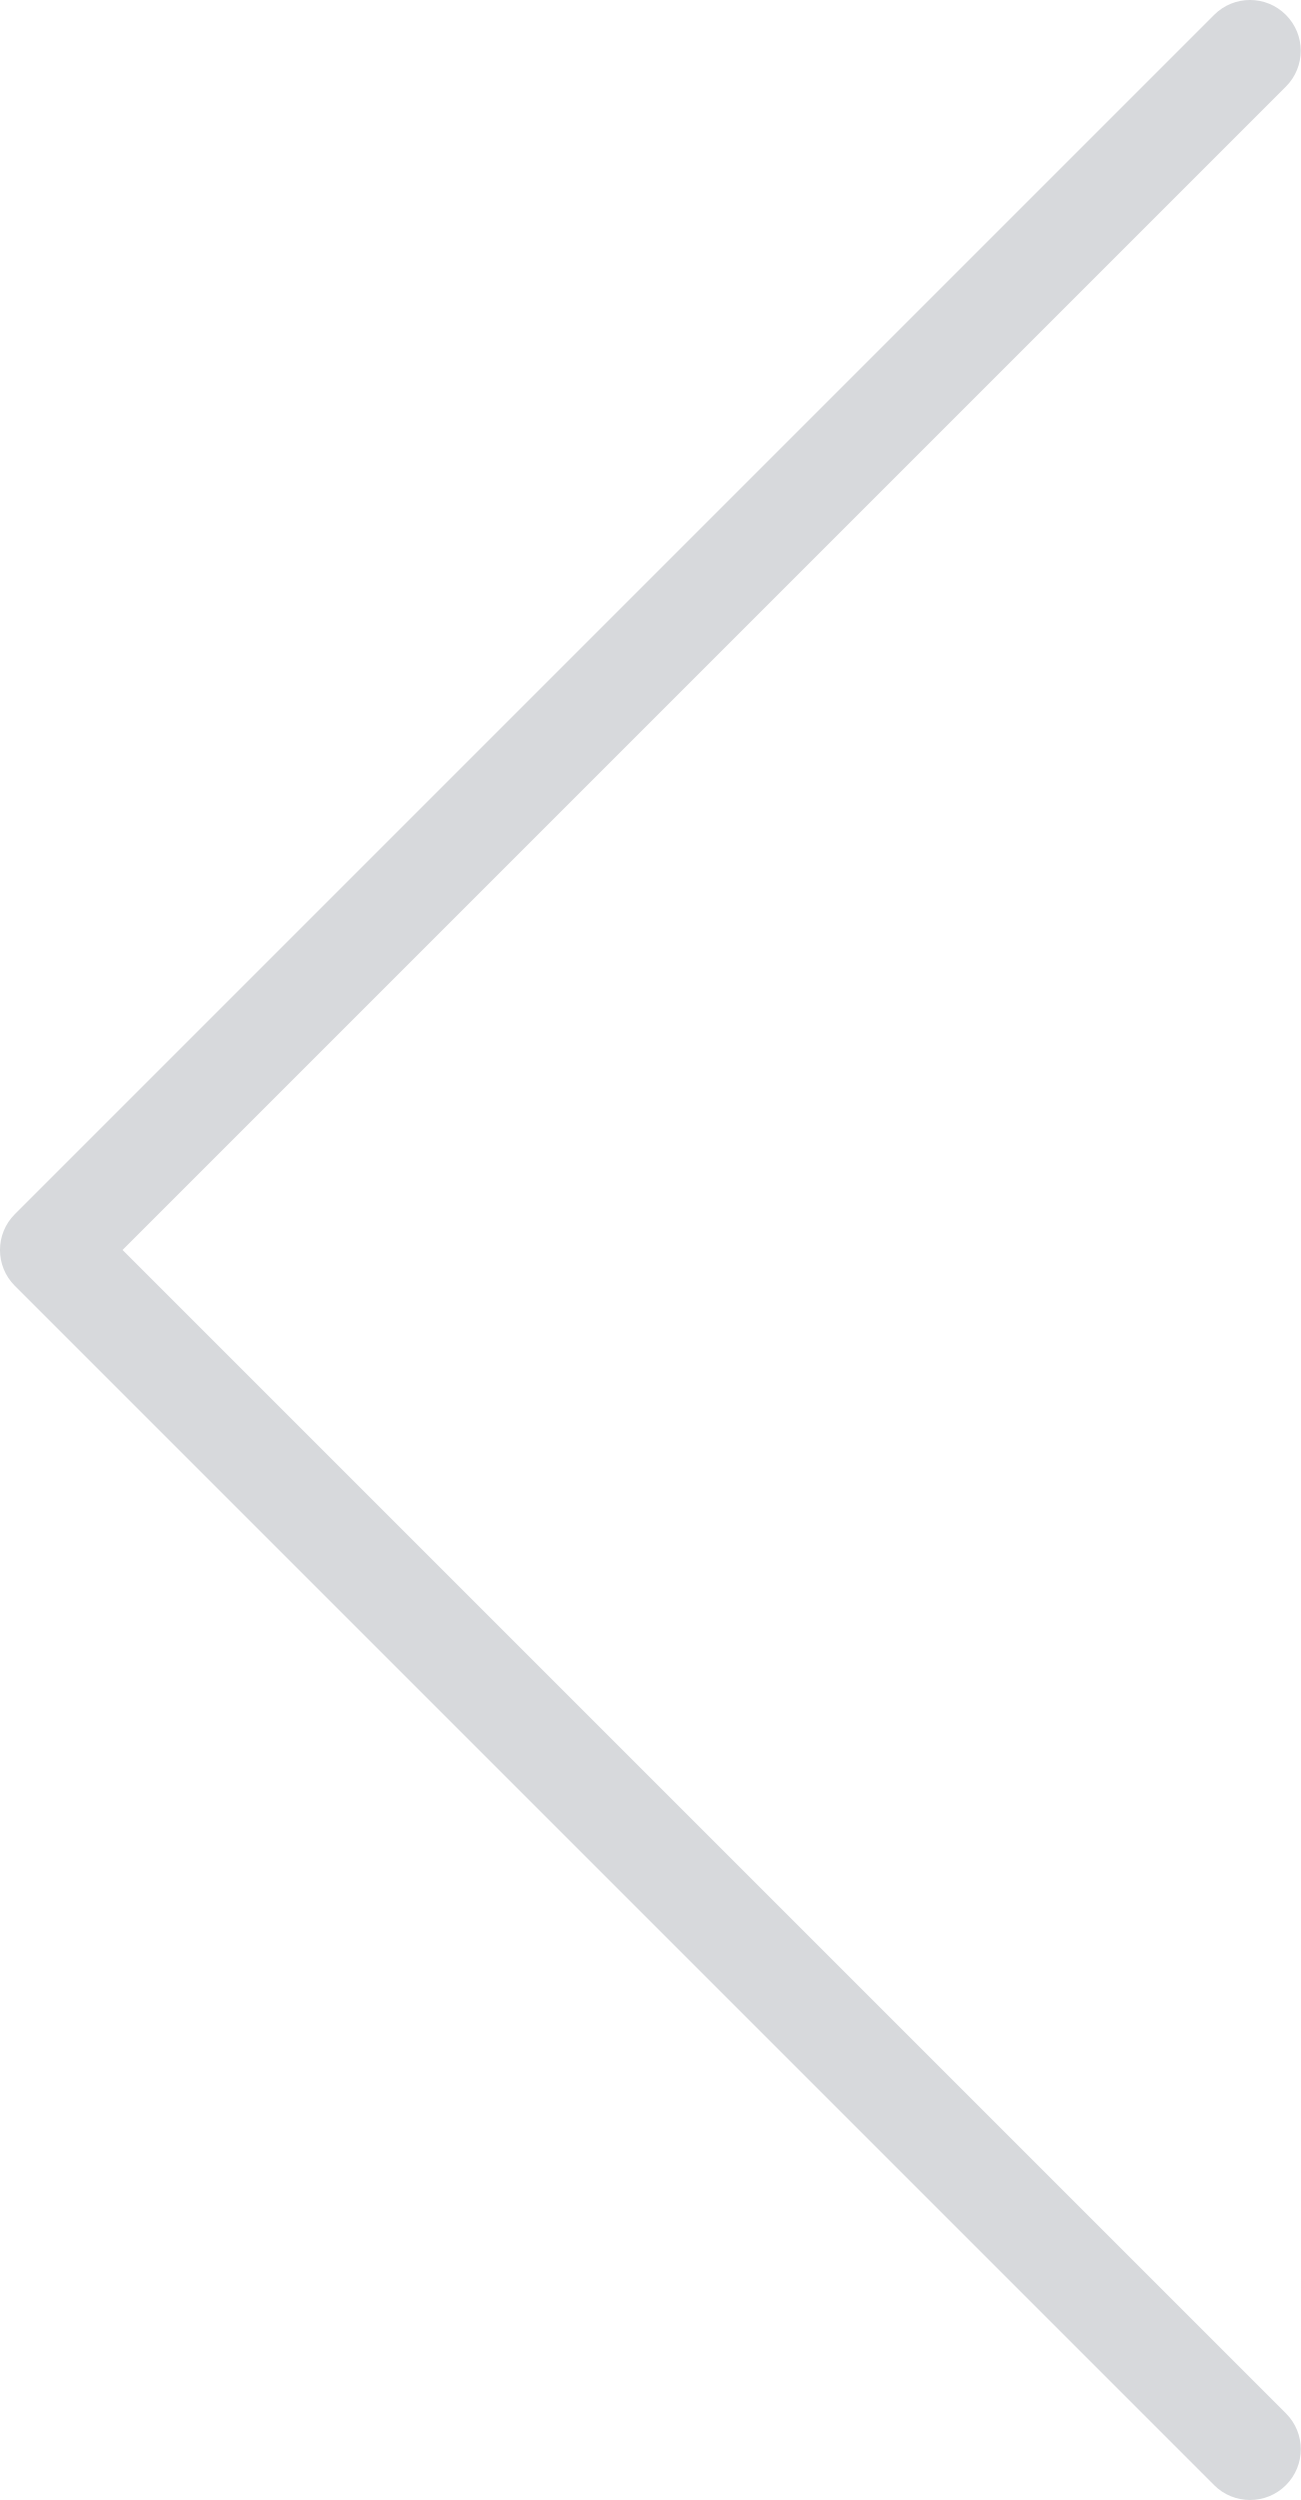
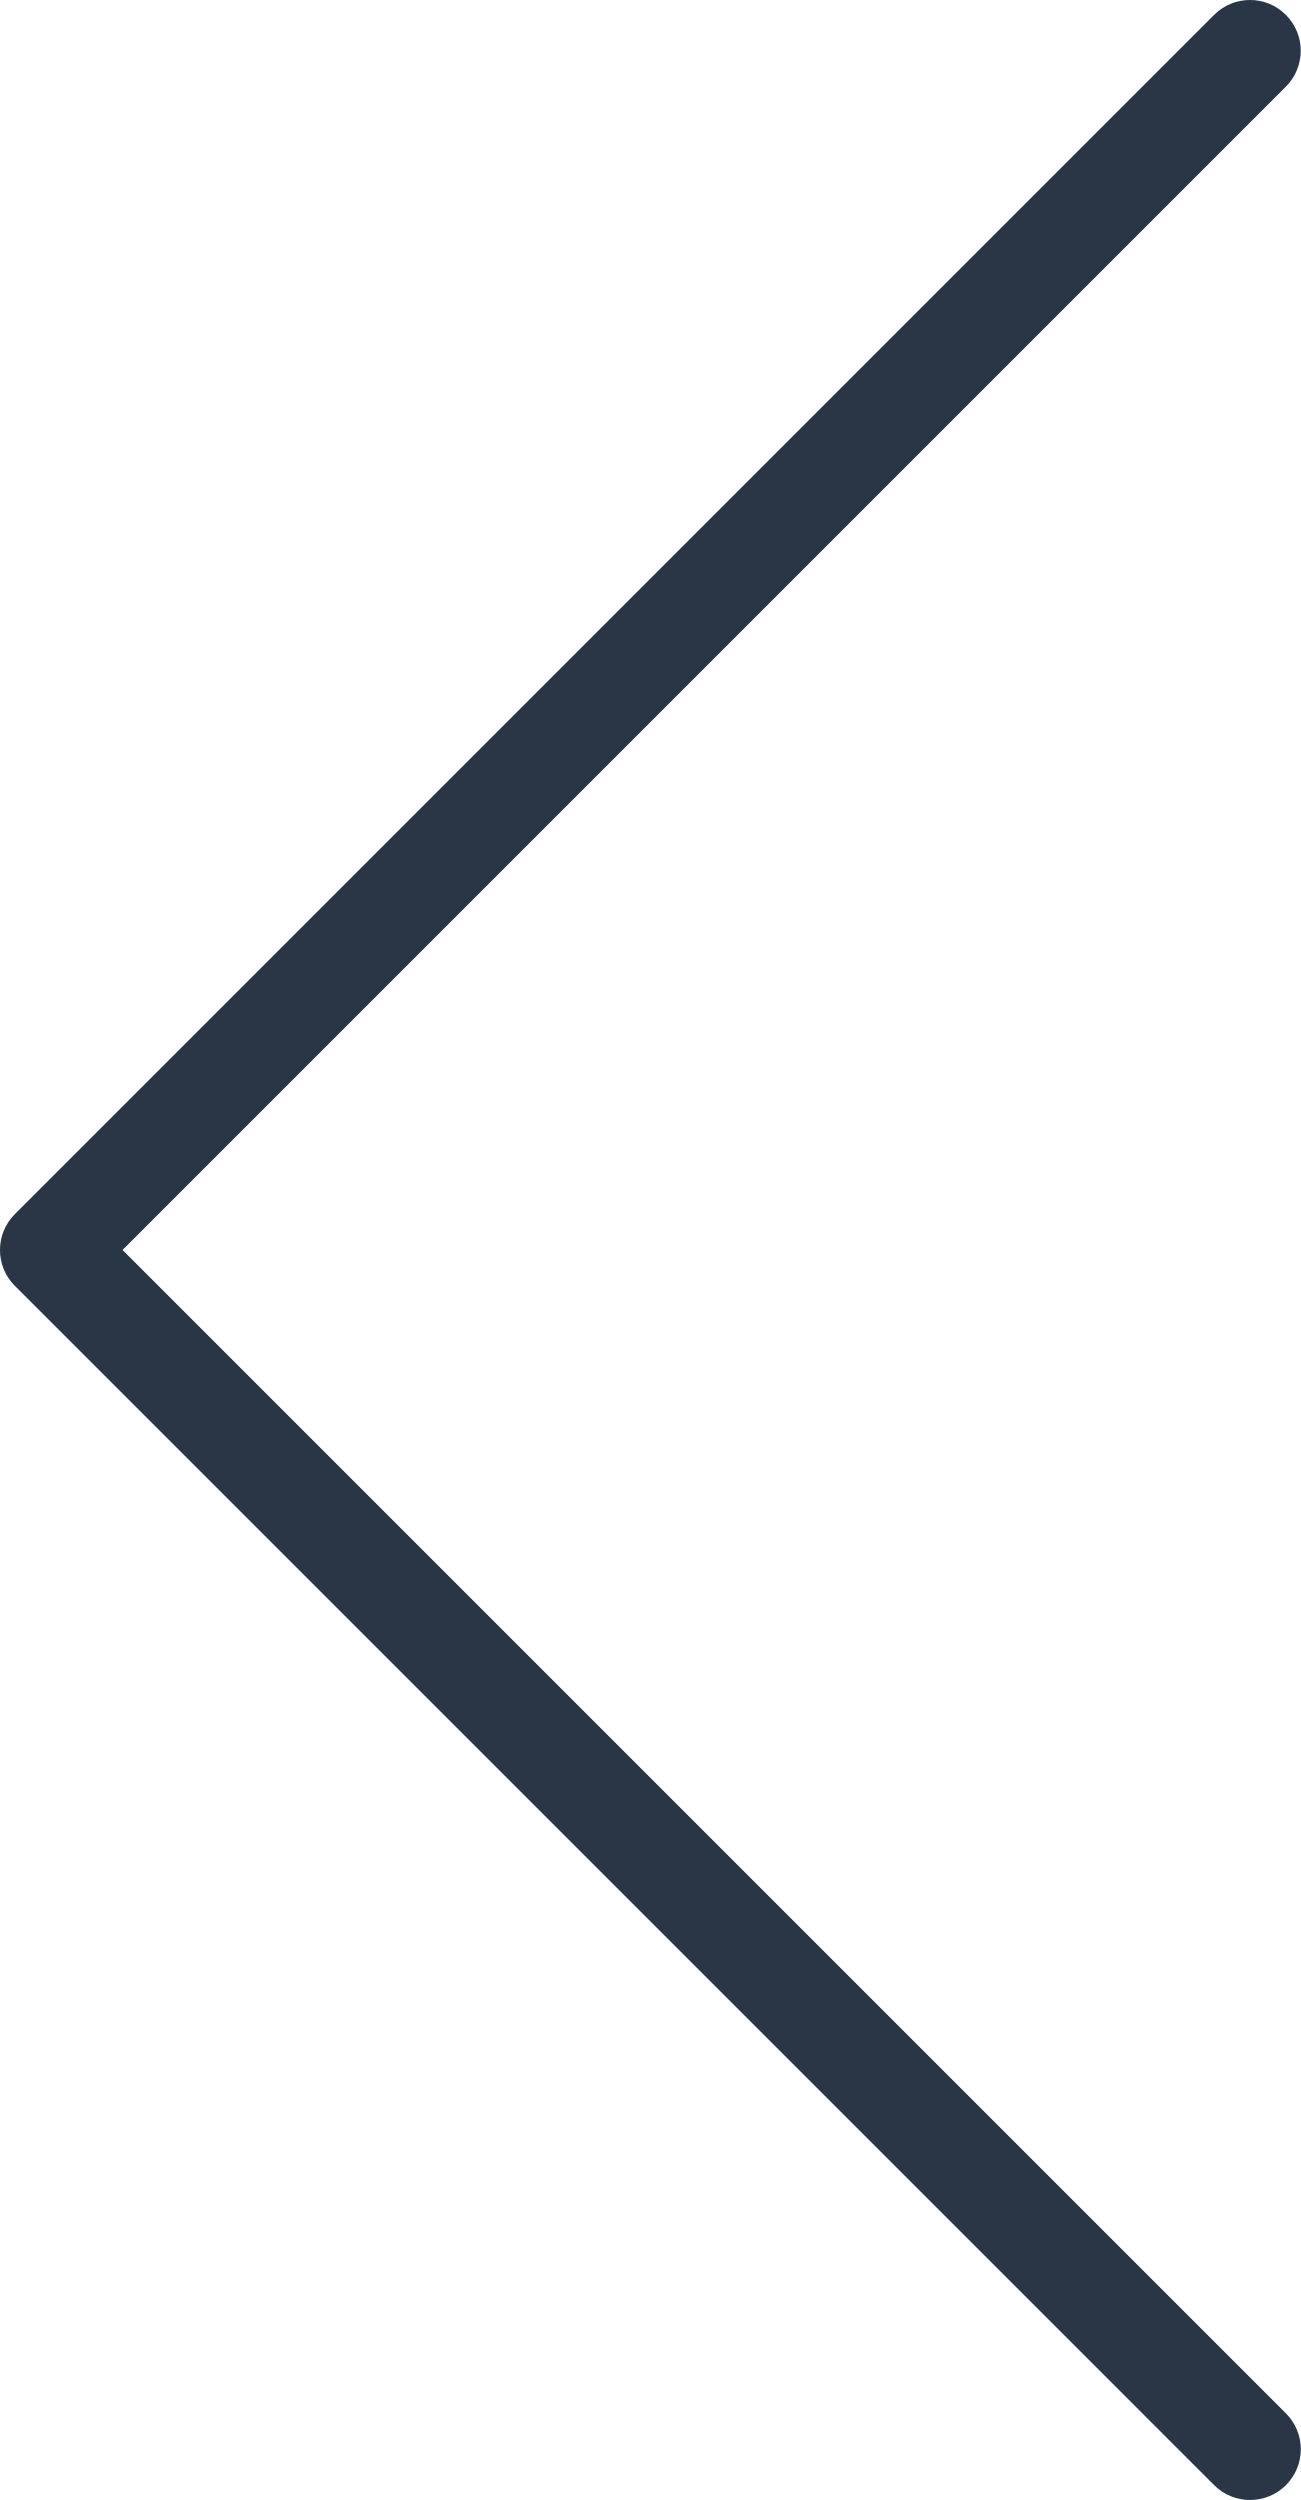
- <svg xmlns="http://www.w3.org/2000/svg" version="1.1" id="Layer_1" x="0px" y="0px" width="21.706px" height="41.719px" viewBox="0 0 21.706 41.719" enable-background="new 0 0 21.706 41.719" xml:space="preserve" fill="#d7d9dc">
+ <svg xmlns="http://www.w3.org/2000/svg" version="1.1" id="Layer_1" x="0px" y="0px" width="21.706px" height="41.719px" viewBox="0 0 21.706 41.719" enable-background="new 0 0 21.706 41.719" xml:space="preserve" fill="#283645">
  <path d="M2.045,20.859L21.458,1.446c0.331-0.331,0.331-0.867,0-1.198c-0.33-0.331-0.867-0.331-1.197,0L0.248,20.261 c-0.331,0.33-0.331,0.867,0,1.197l20.013,20.013c0.164,0.165,0.382,0.248,0.599,0.248s0.434-0.083,0.599-0.248 c0.331-0.331,0.331-0.867,0-1.198L2.045,20.859z" />
</svg>
